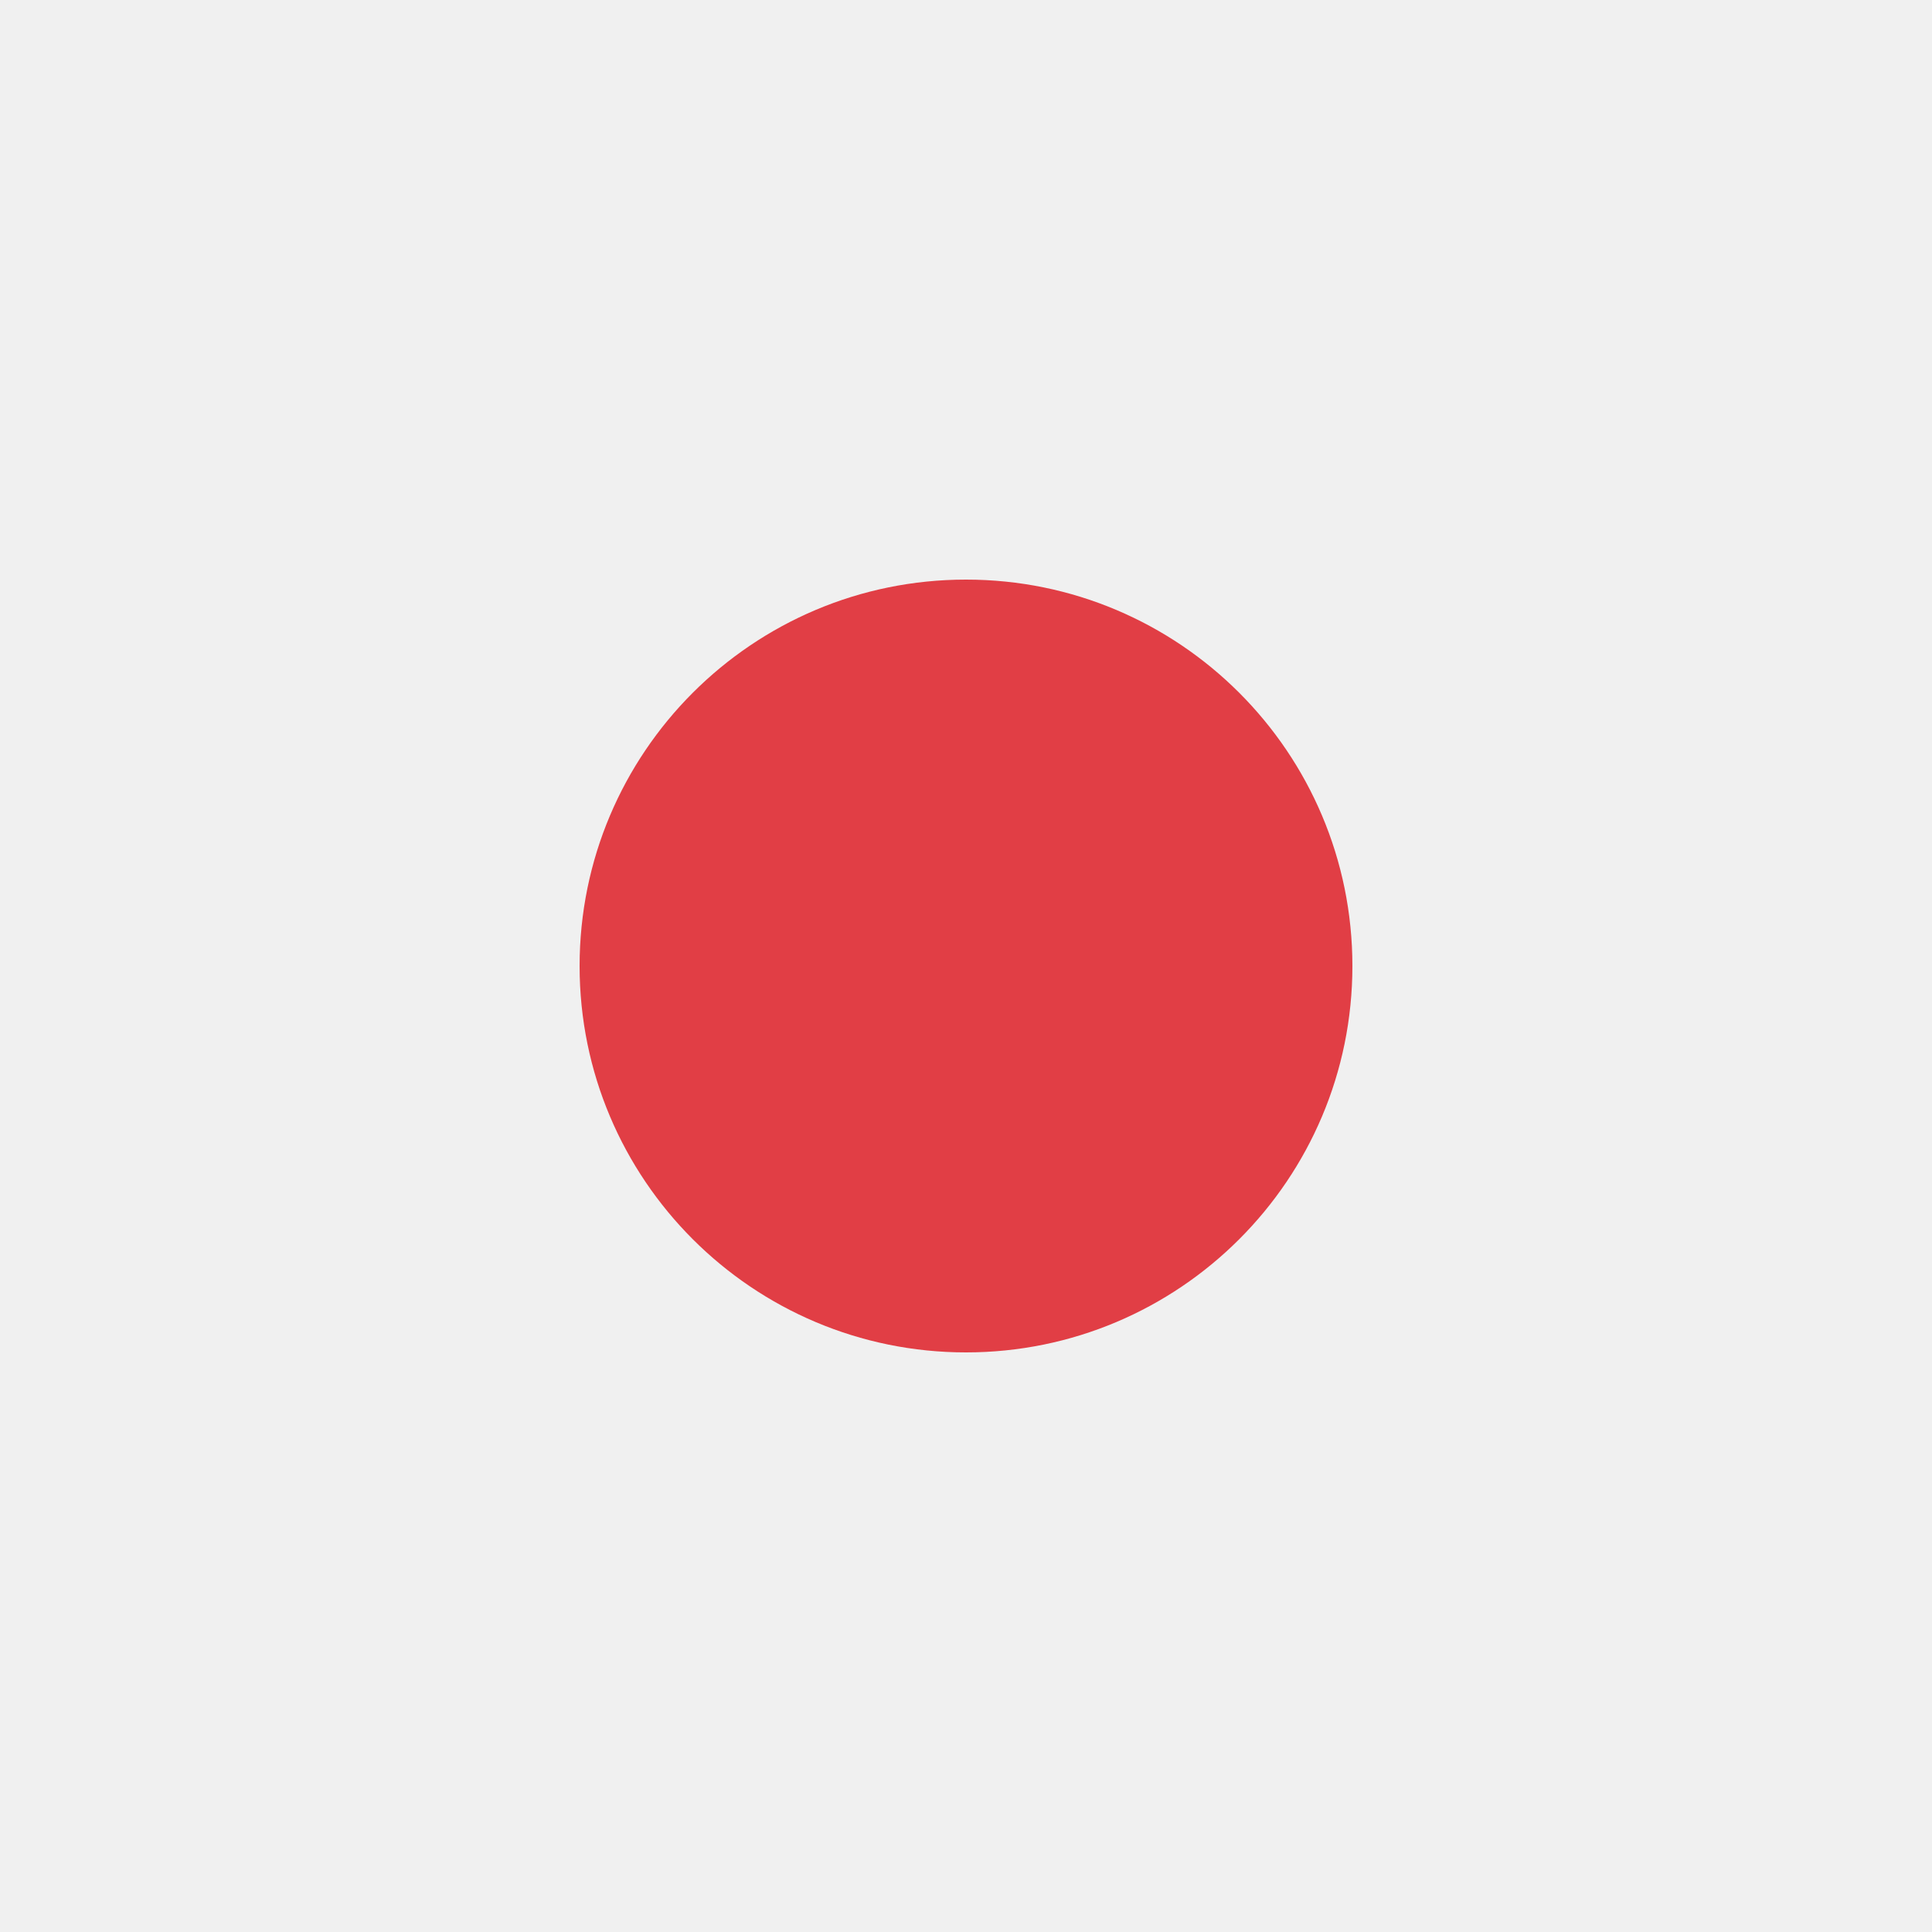
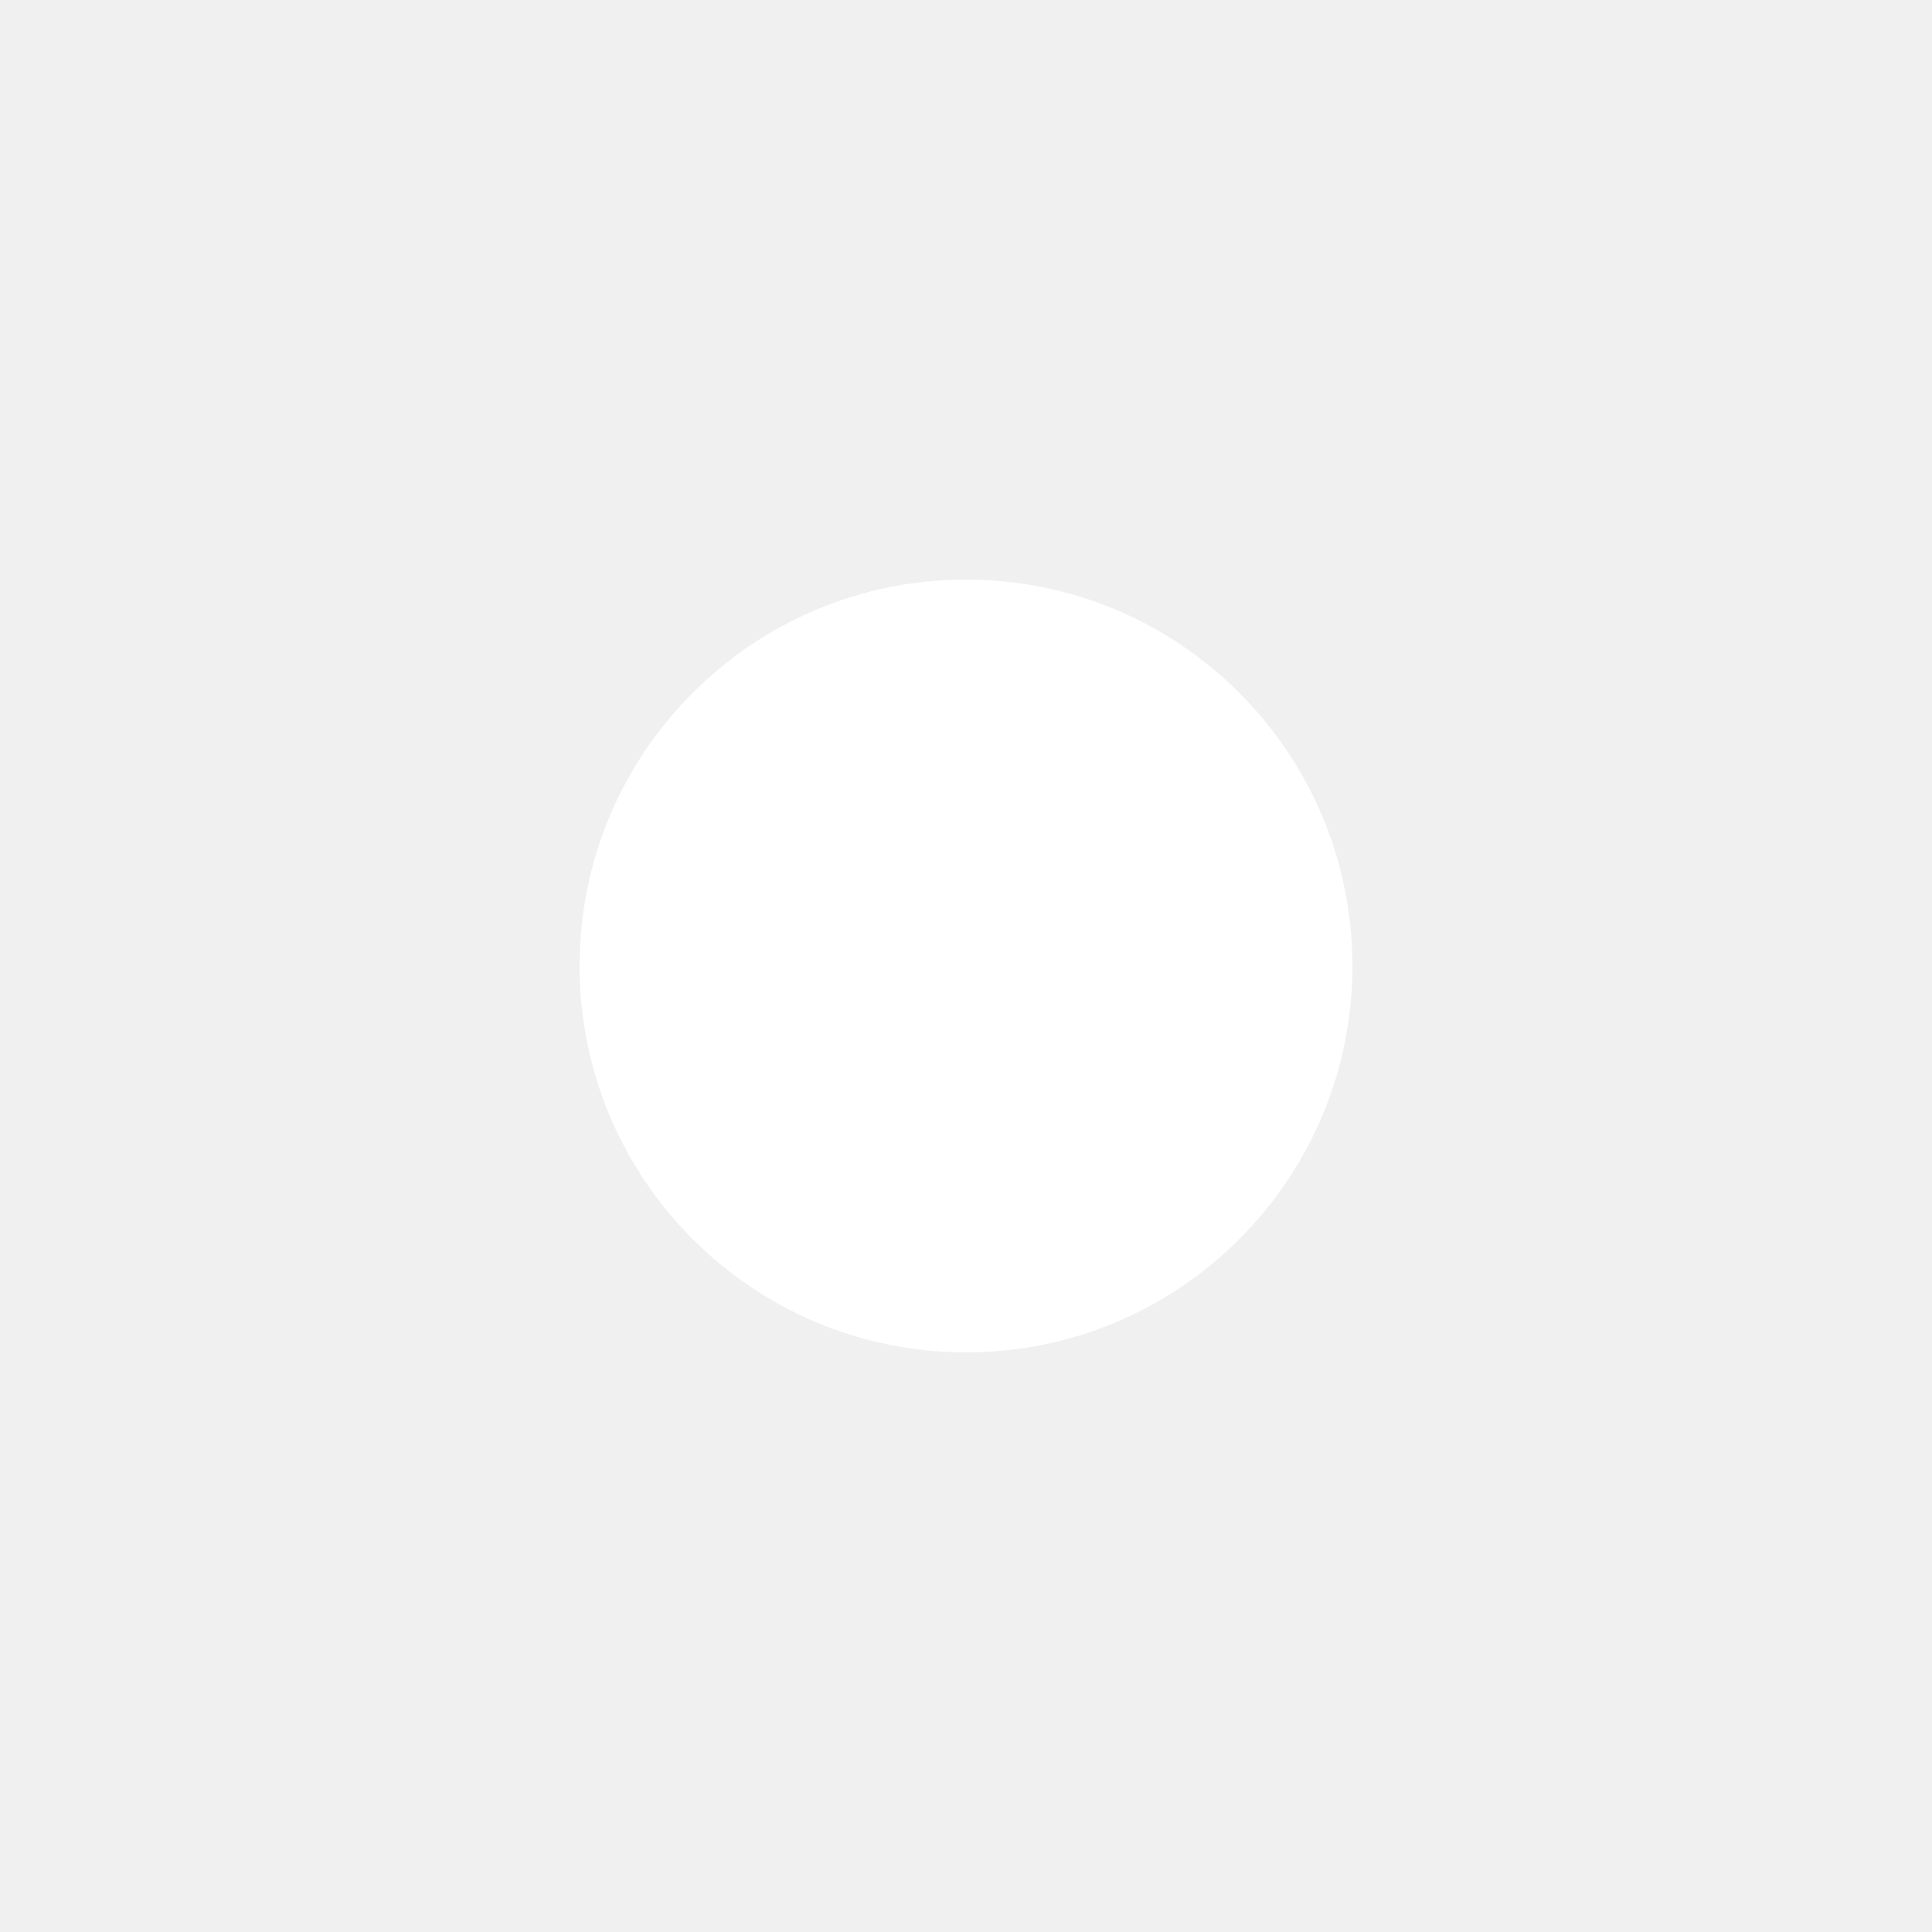
<svg xmlns="http://www.w3.org/2000/svg" width="156px" height="156px" viewBox="0 0 100 100" preserveAspectRatio="xMidYMid" class="uil-ball">
  <rect x="0" y="0" width="100" height="100" fill="none" class="bk" />
  <g transform="translate(50 50)">
    <g>
-       <circle cx="0" cy="0" r="20" fill="#e13e45" transform="">
+       <circle cx="0" cy="0" r="20" fill="#ffffff" transform="">
        <animate attributeName="cy" calcMode="spline" dur="1s" repeatCount="indefinite" from="30" to="30" values="30;-30;30" keySplines="0.4 0.8 0.4 0.8;0.8 0.4 0.8 0.4" keyTimes="0;0.5;1" />
      </circle>
      <animateTransform type="rotate" from="0" to="360" dur="1s" repeatCount="indefinite" />
    </g>
  </g>
</svg>
